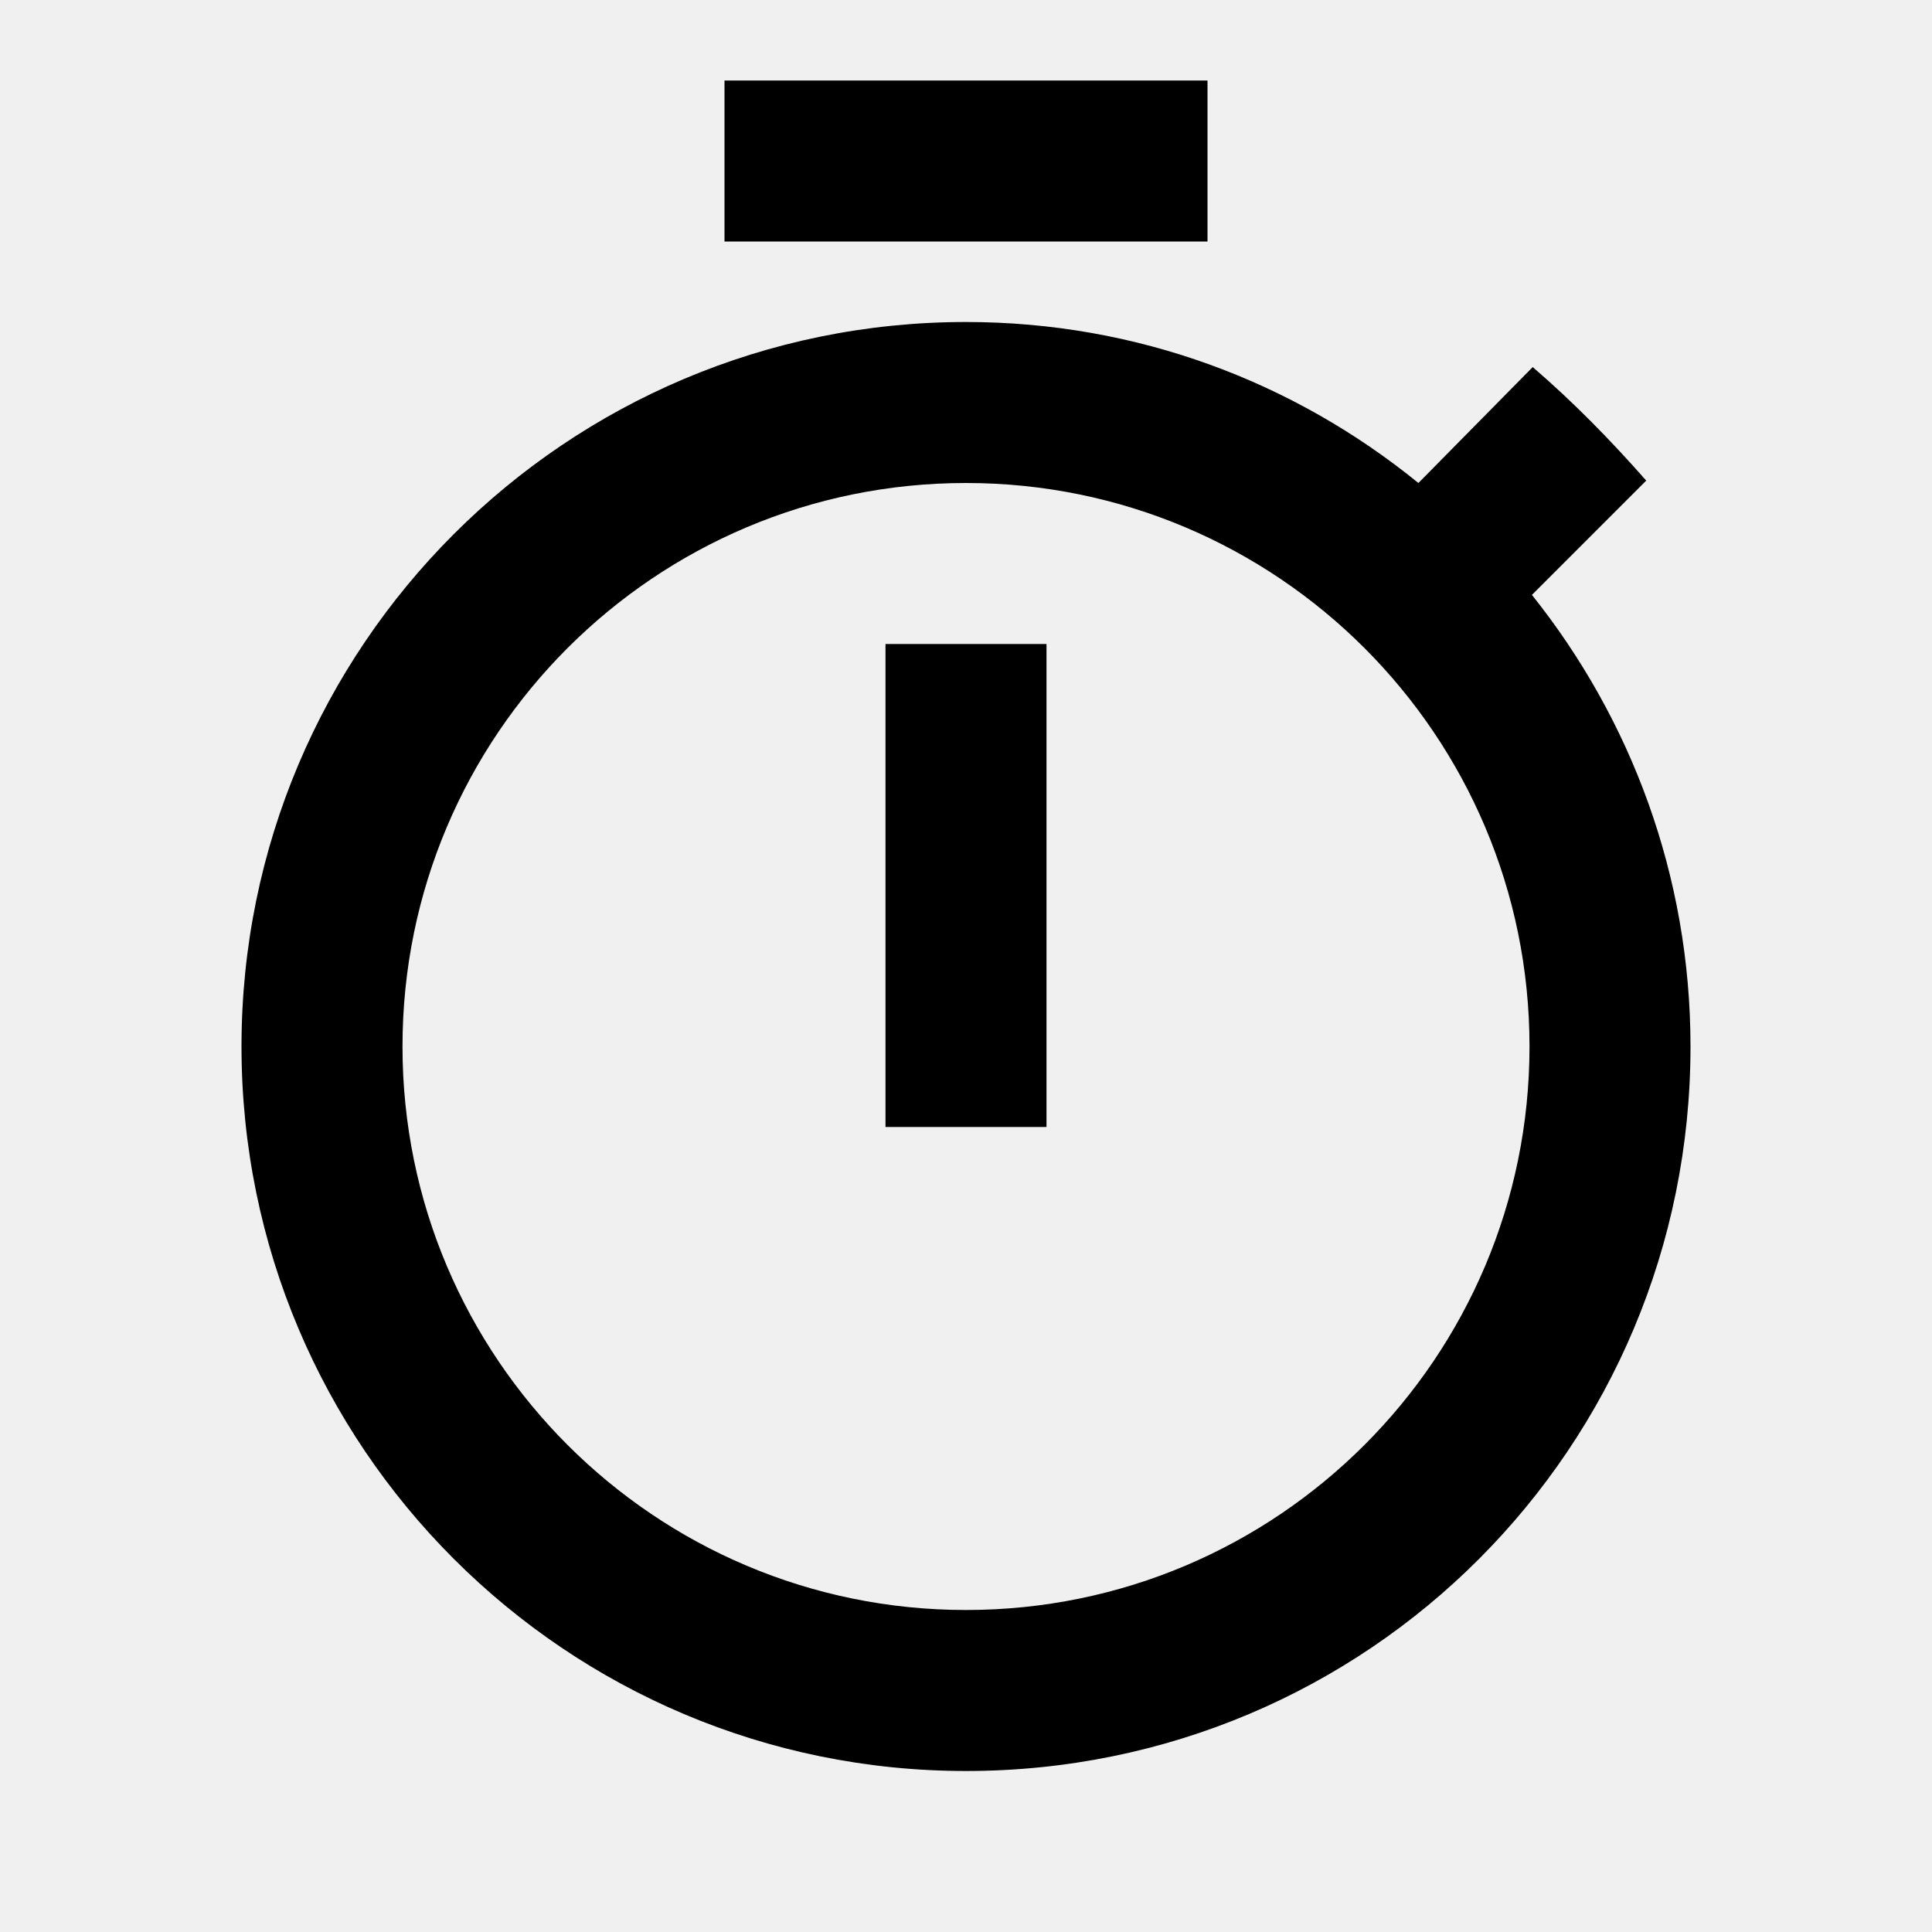
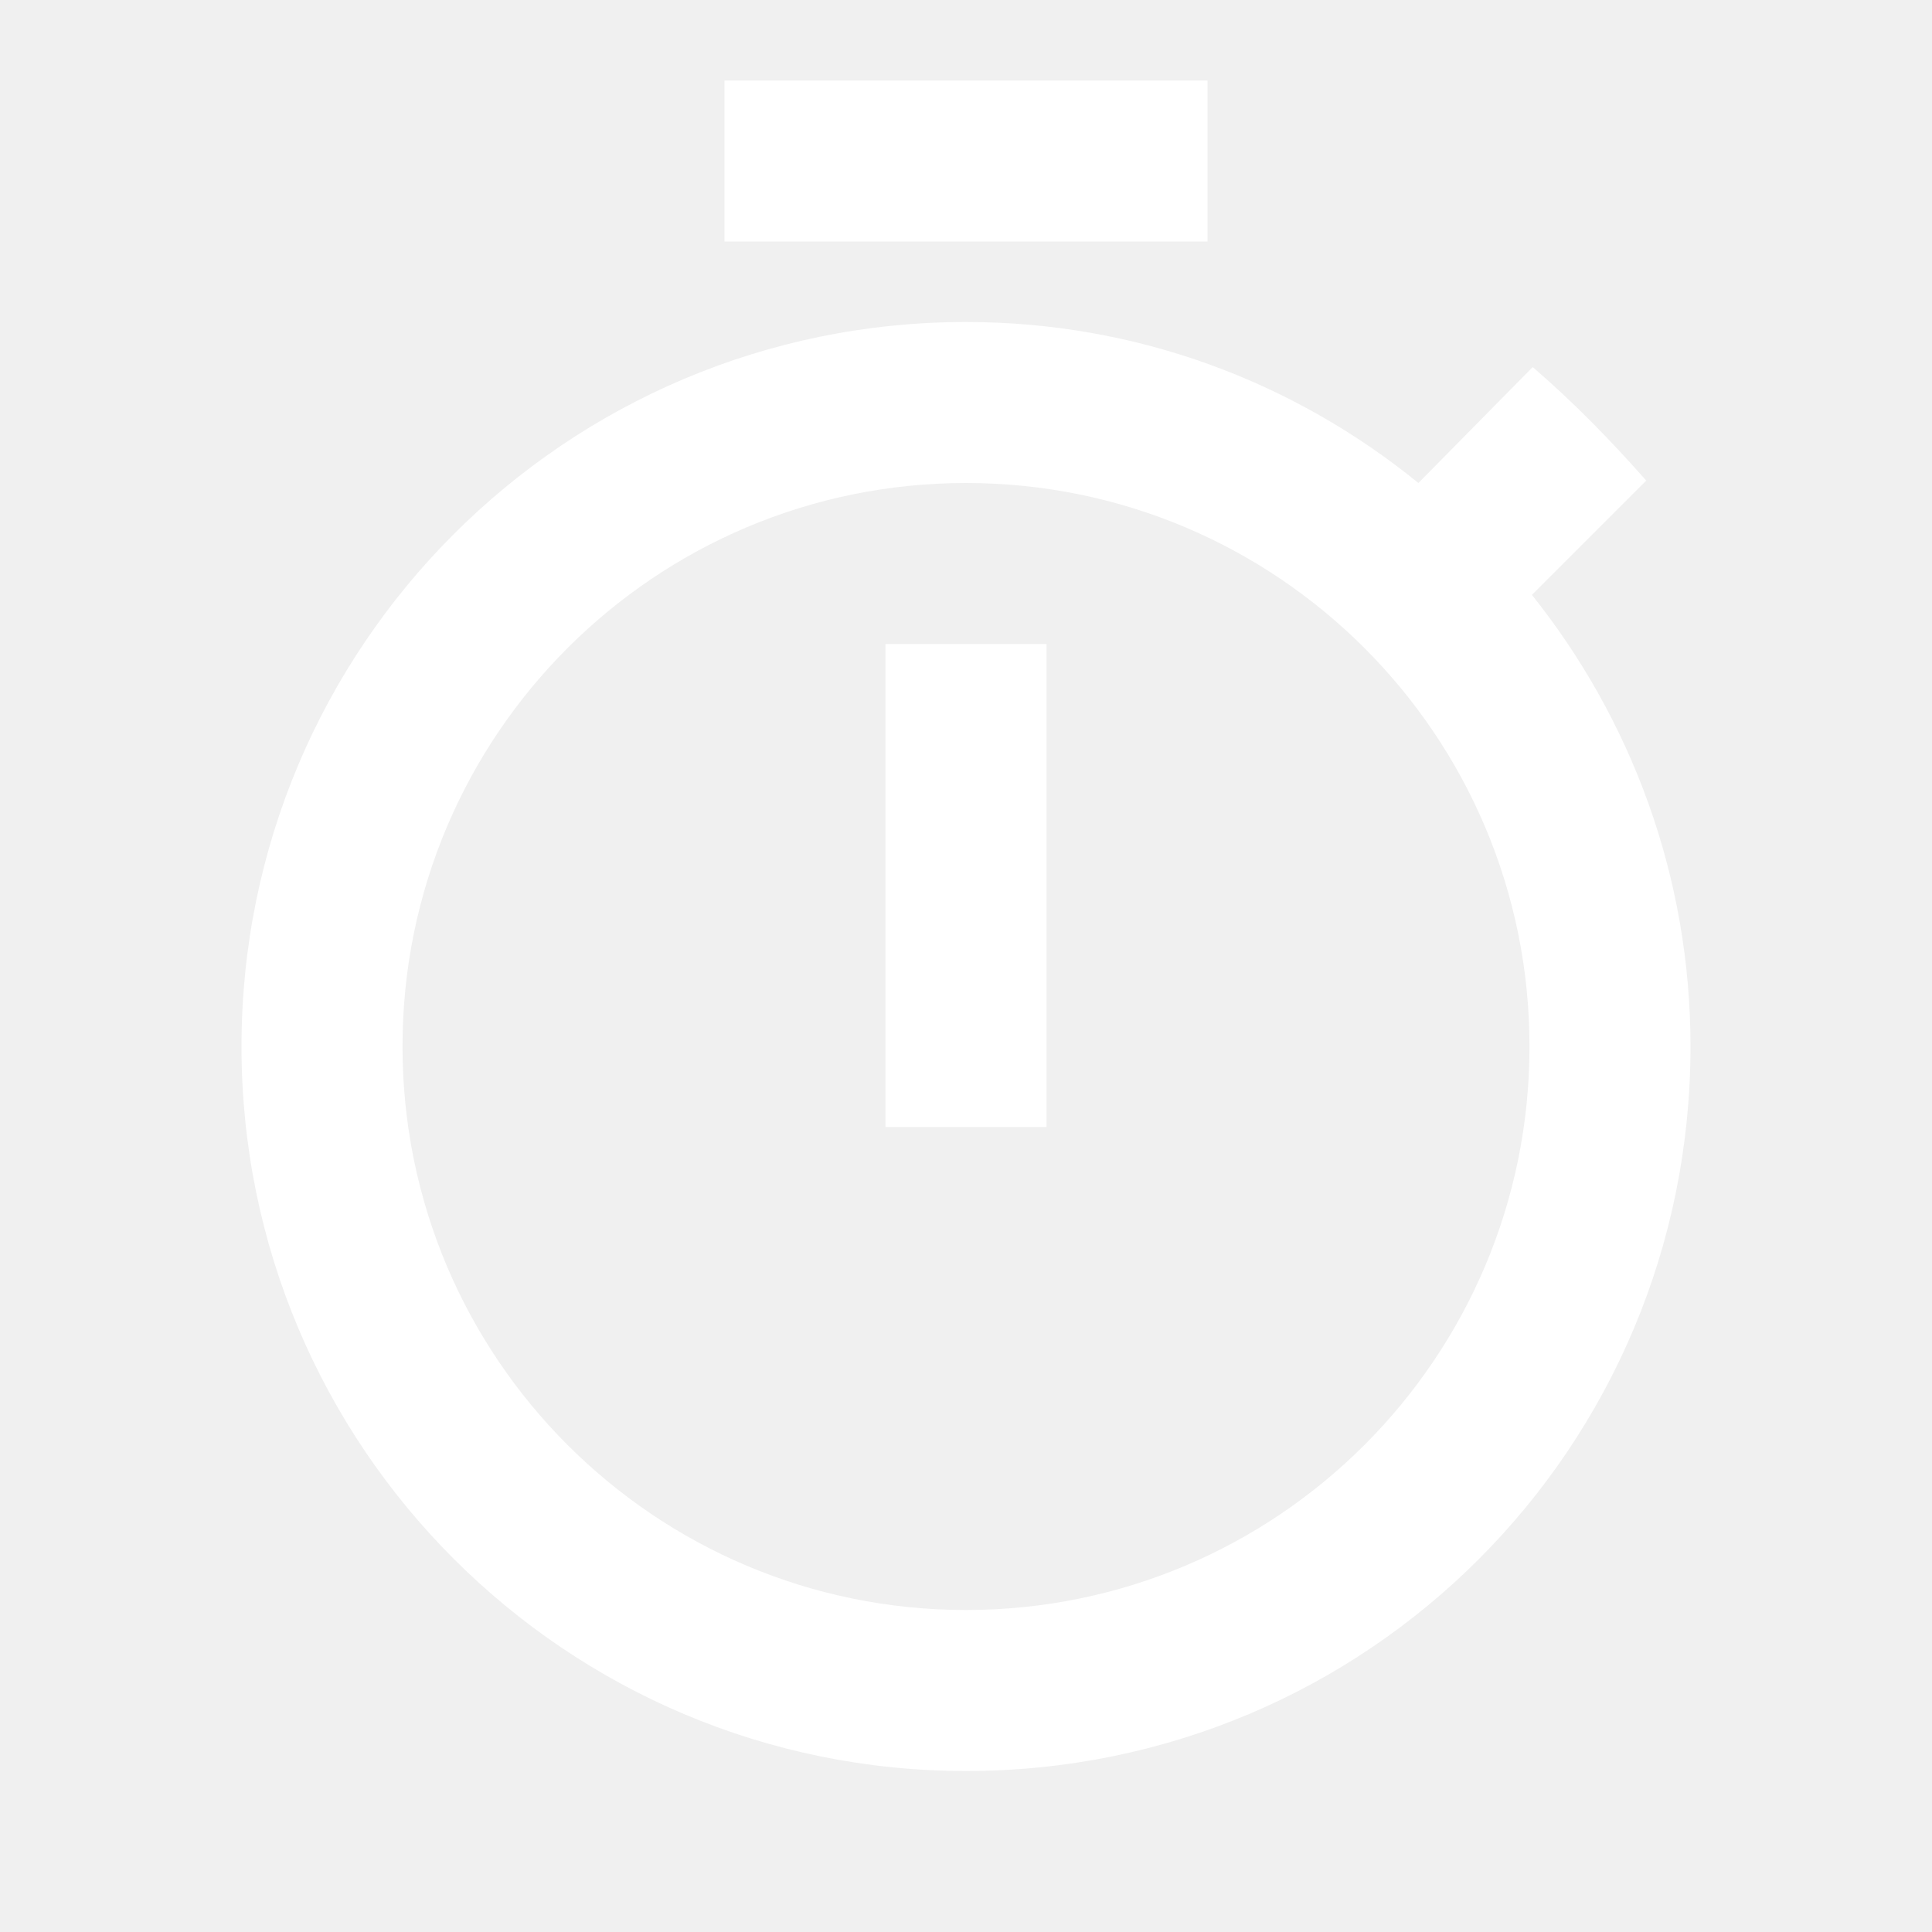
<svg xmlns="http://www.w3.org/2000/svg" version="1.1" id="mdi-timer-outline" width="24" height="24" viewBox="0 0 24 24">
-   <path d="M12,20A7,7 0 0,1 5,13A7,7 0 0,1 12,6A7,7 0 0,1 19,13A7,7 0 0,1 12,20M19.03,7.39L20.45,5.97C20,5.46 19.55,5 19.04,4.56L17.62,6C16.07,4.74 14.12,4 12,4A9,9 0 0,0 3,13A9,9 0 0,0 12,22C17,22 21,17.97 21,13C21,10.88 20.26,8.93 19.03,7.39M11,14H13V8H11M15,1H9V3H15V1Z" />
+   <path d="M12,20A7,7 0 0,1 5,13A7,7 0 0,1 12,6A7,7 0 0,1 19,13A7,7 0 0,1 12,20M19.03,7.39L20.45,5.97C20,5.46 19.55,5 19.04,4.56L17.62,6C16.07,4.74 14.12,4 12,4A9,9 0 0,0 3,13A9,9 0 0,0 12,22C17,22 21,17.97 21,13C21,10.88 20.26,8.93 19.03,7.39M11,14H13V8H11M15,1H9V3H15V1Z" fill="white" />
</svg>
